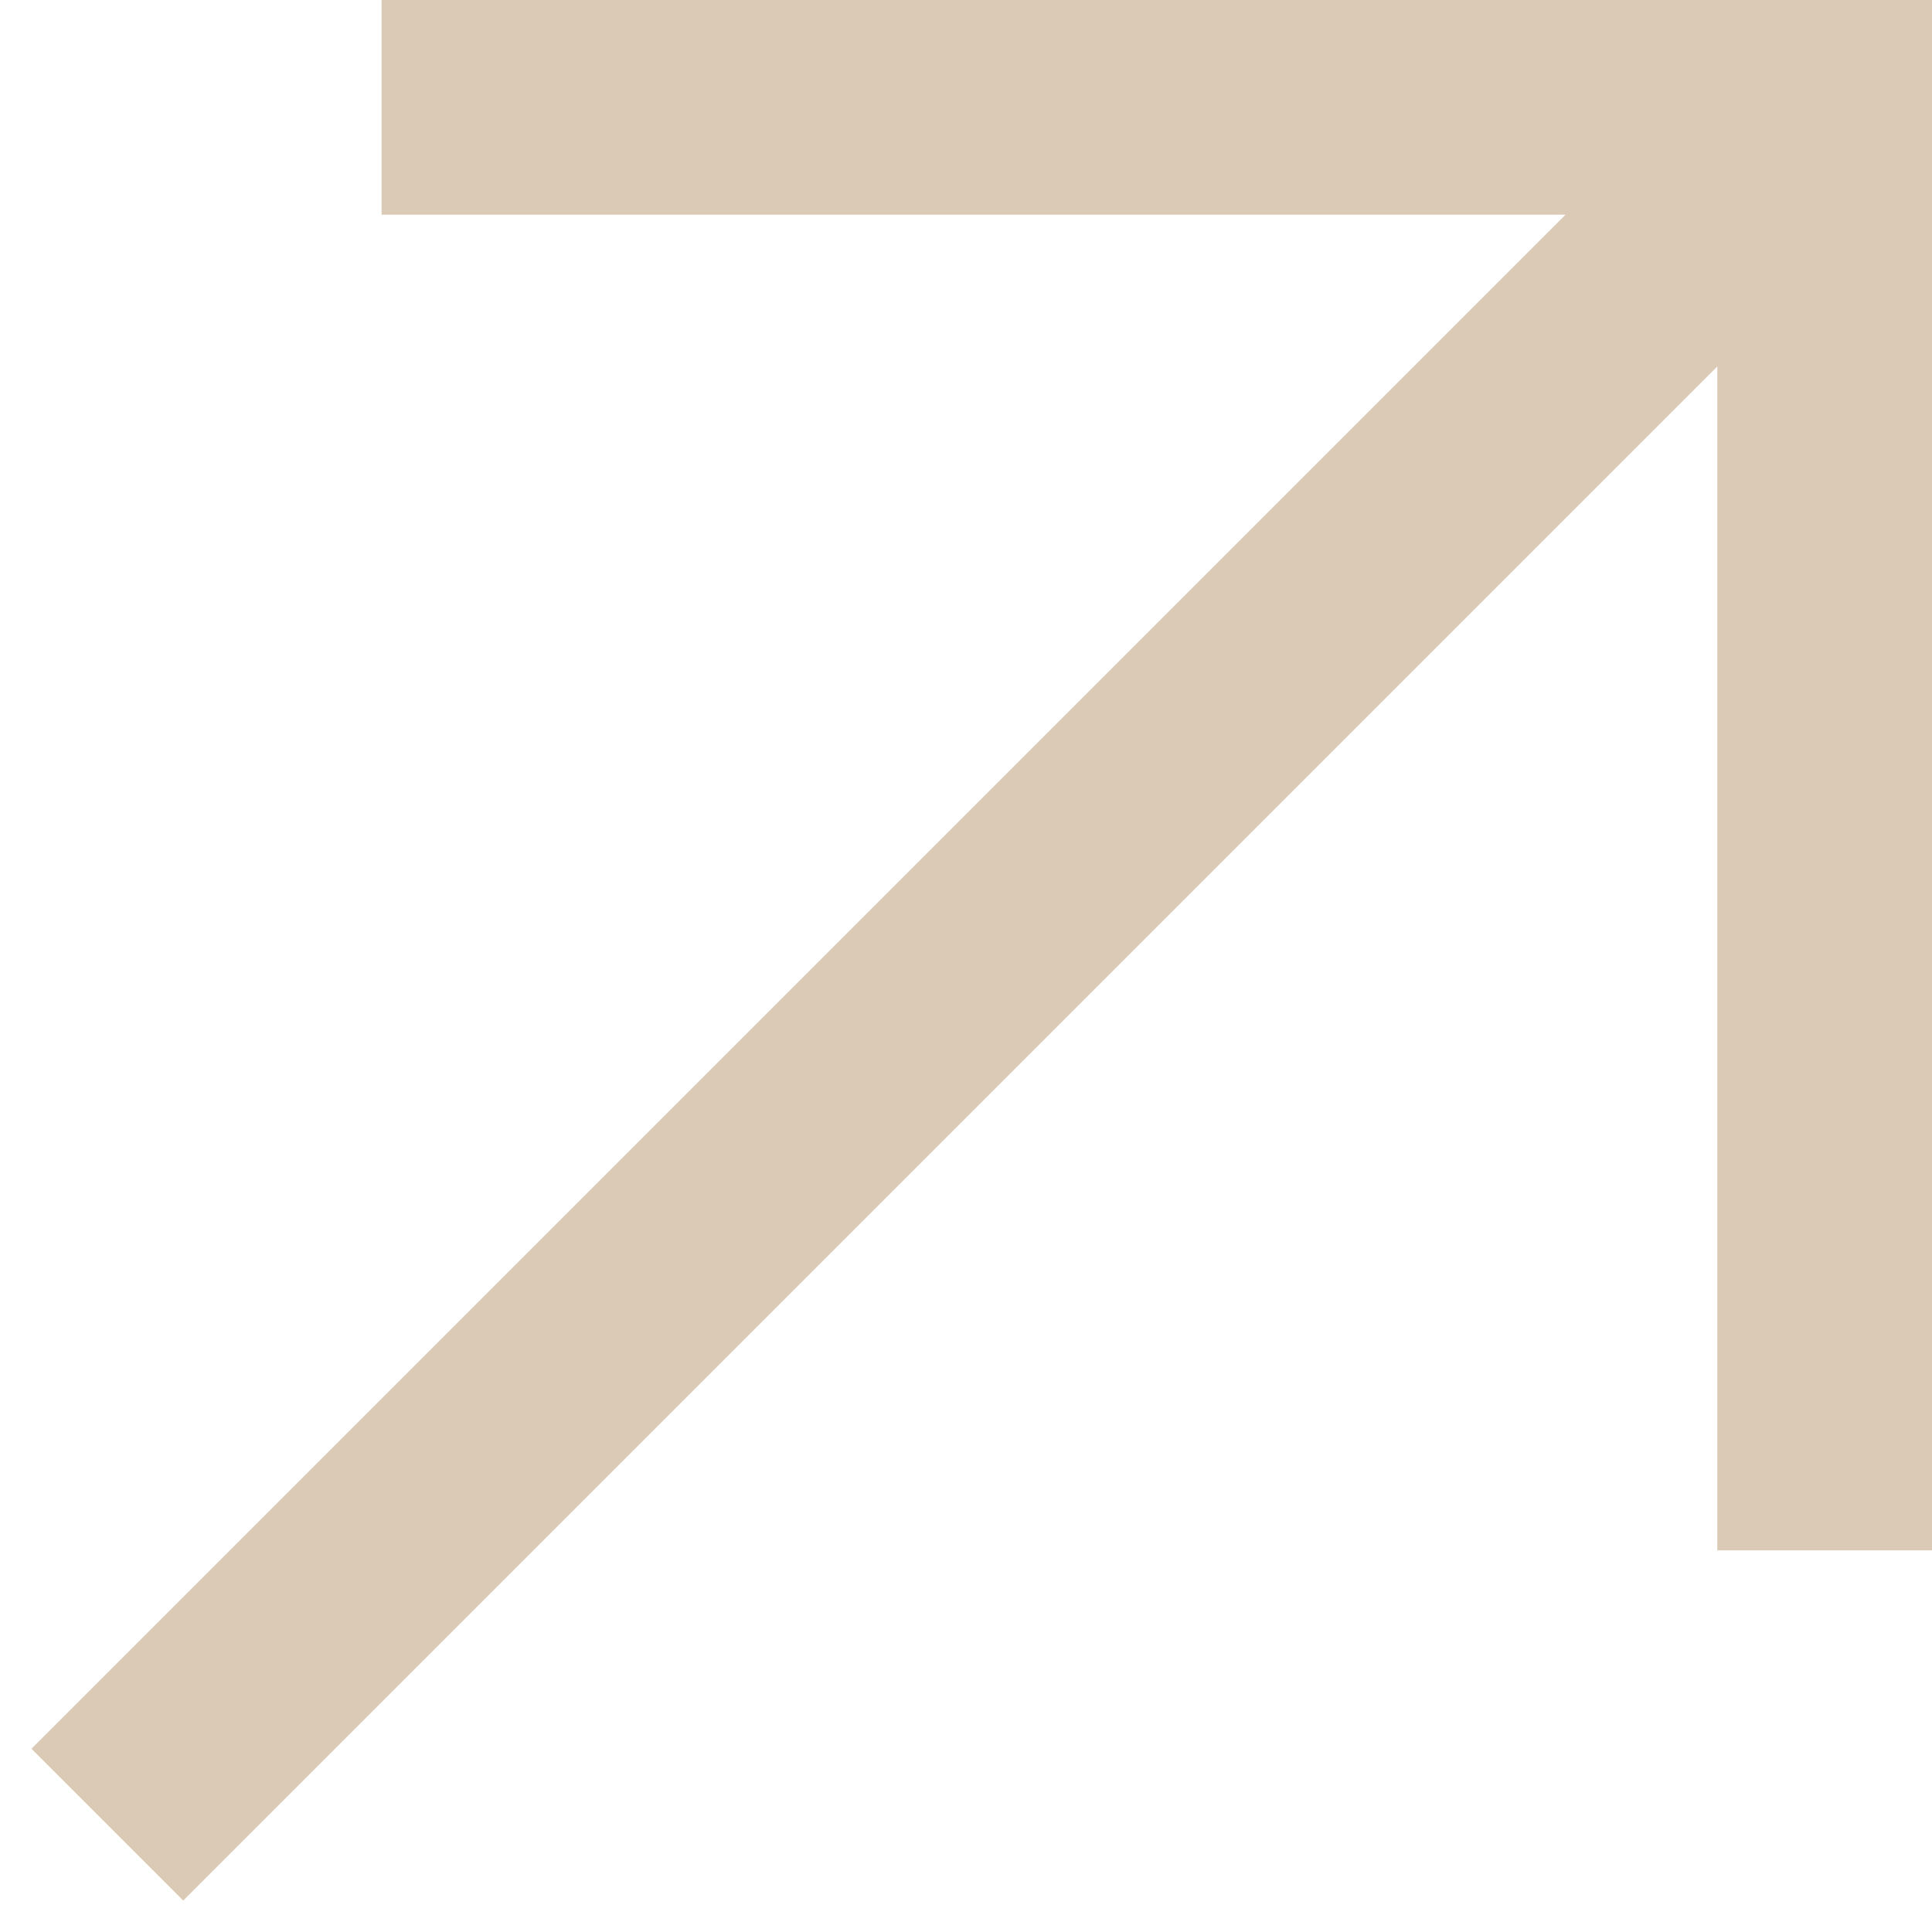
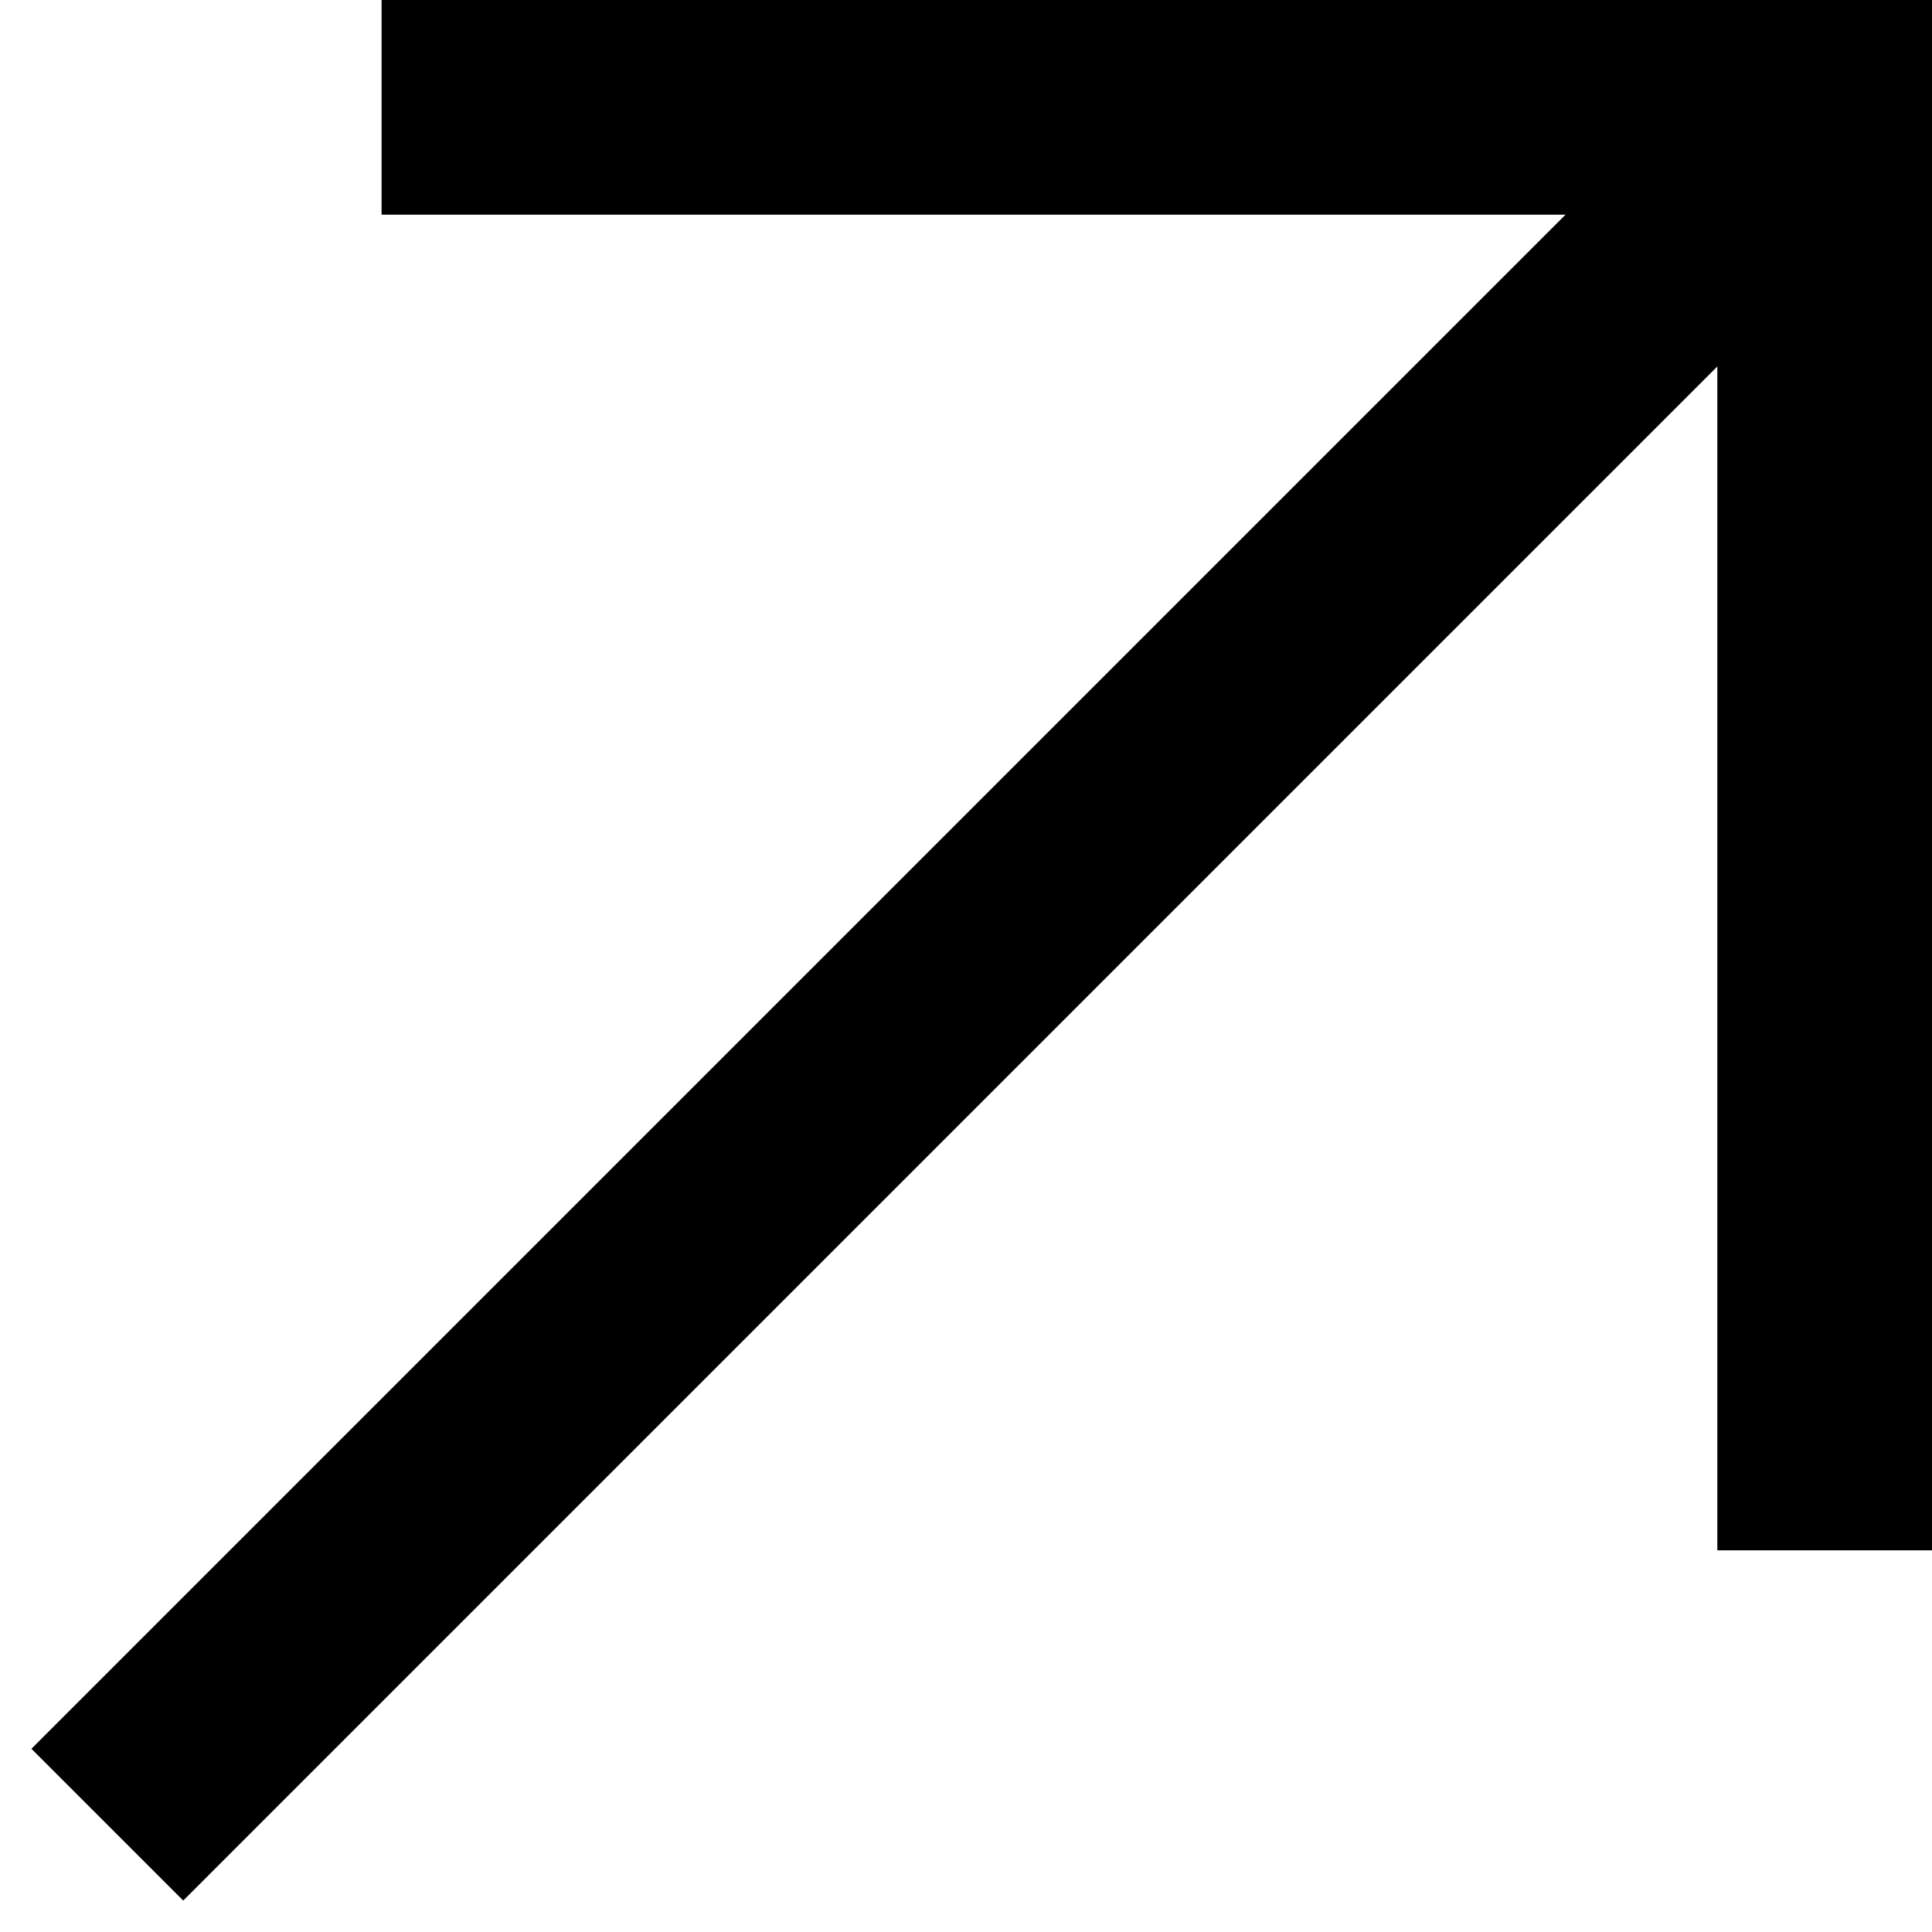
- <svg xmlns="http://www.w3.org/2000/svg" width="36" height="36" viewBox="0 0 36 36" fill="none">
-   <path d="M2 34L34 2" stroke="#DBCAB6" stroke-width="4" stroke-miterlimit="10" />
-   <path d="M9.11 2H34V26.888" stroke="#DBCAB6" stroke-width="4" stroke-miterlimit="10" stroke-linecap="square" />
+ <svg xmlns="http://www.w3.org/2000/svg" width="100%" viewBox="0 0 36 36" fill="none">
+   <path d="M2 34L34 2" stroke="currentColor" stroke-width="4" stroke-miterlimit="10" />
+   <path d="M9.11 2H34V26.888" stroke="currentColor" stroke-width="4" stroke-miterlimit="10" stroke-linecap="square" />
</svg>
